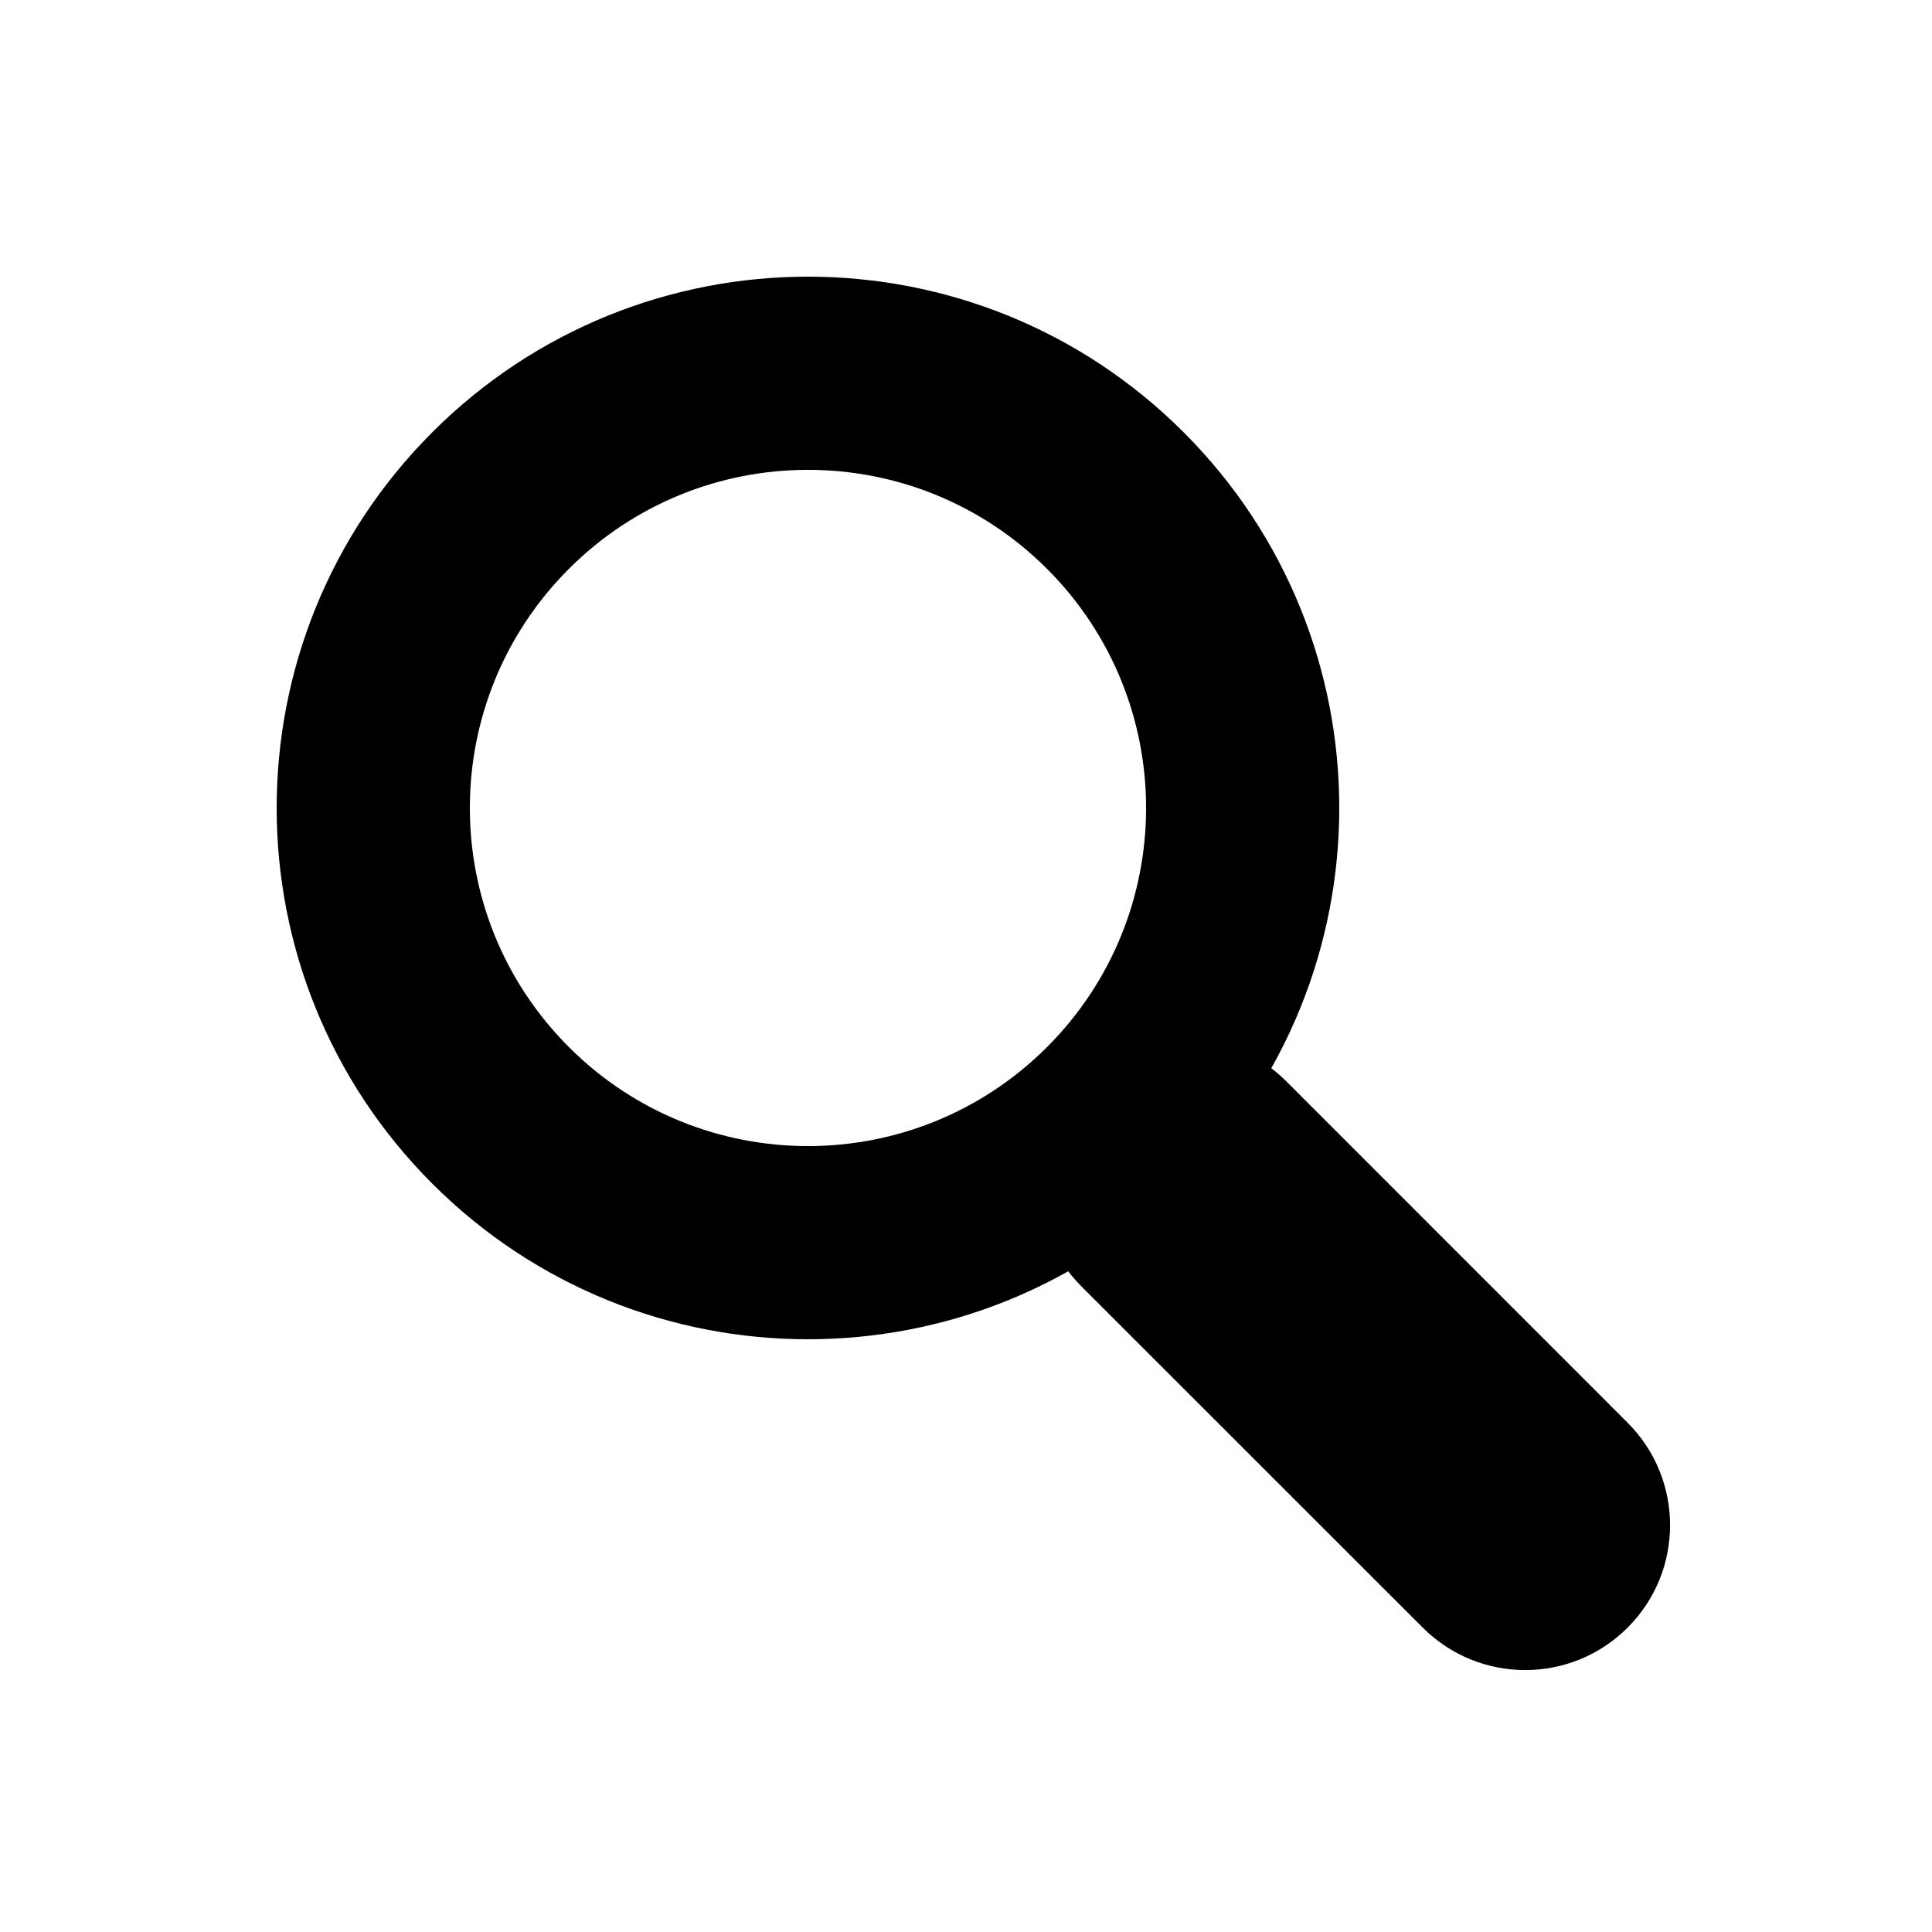
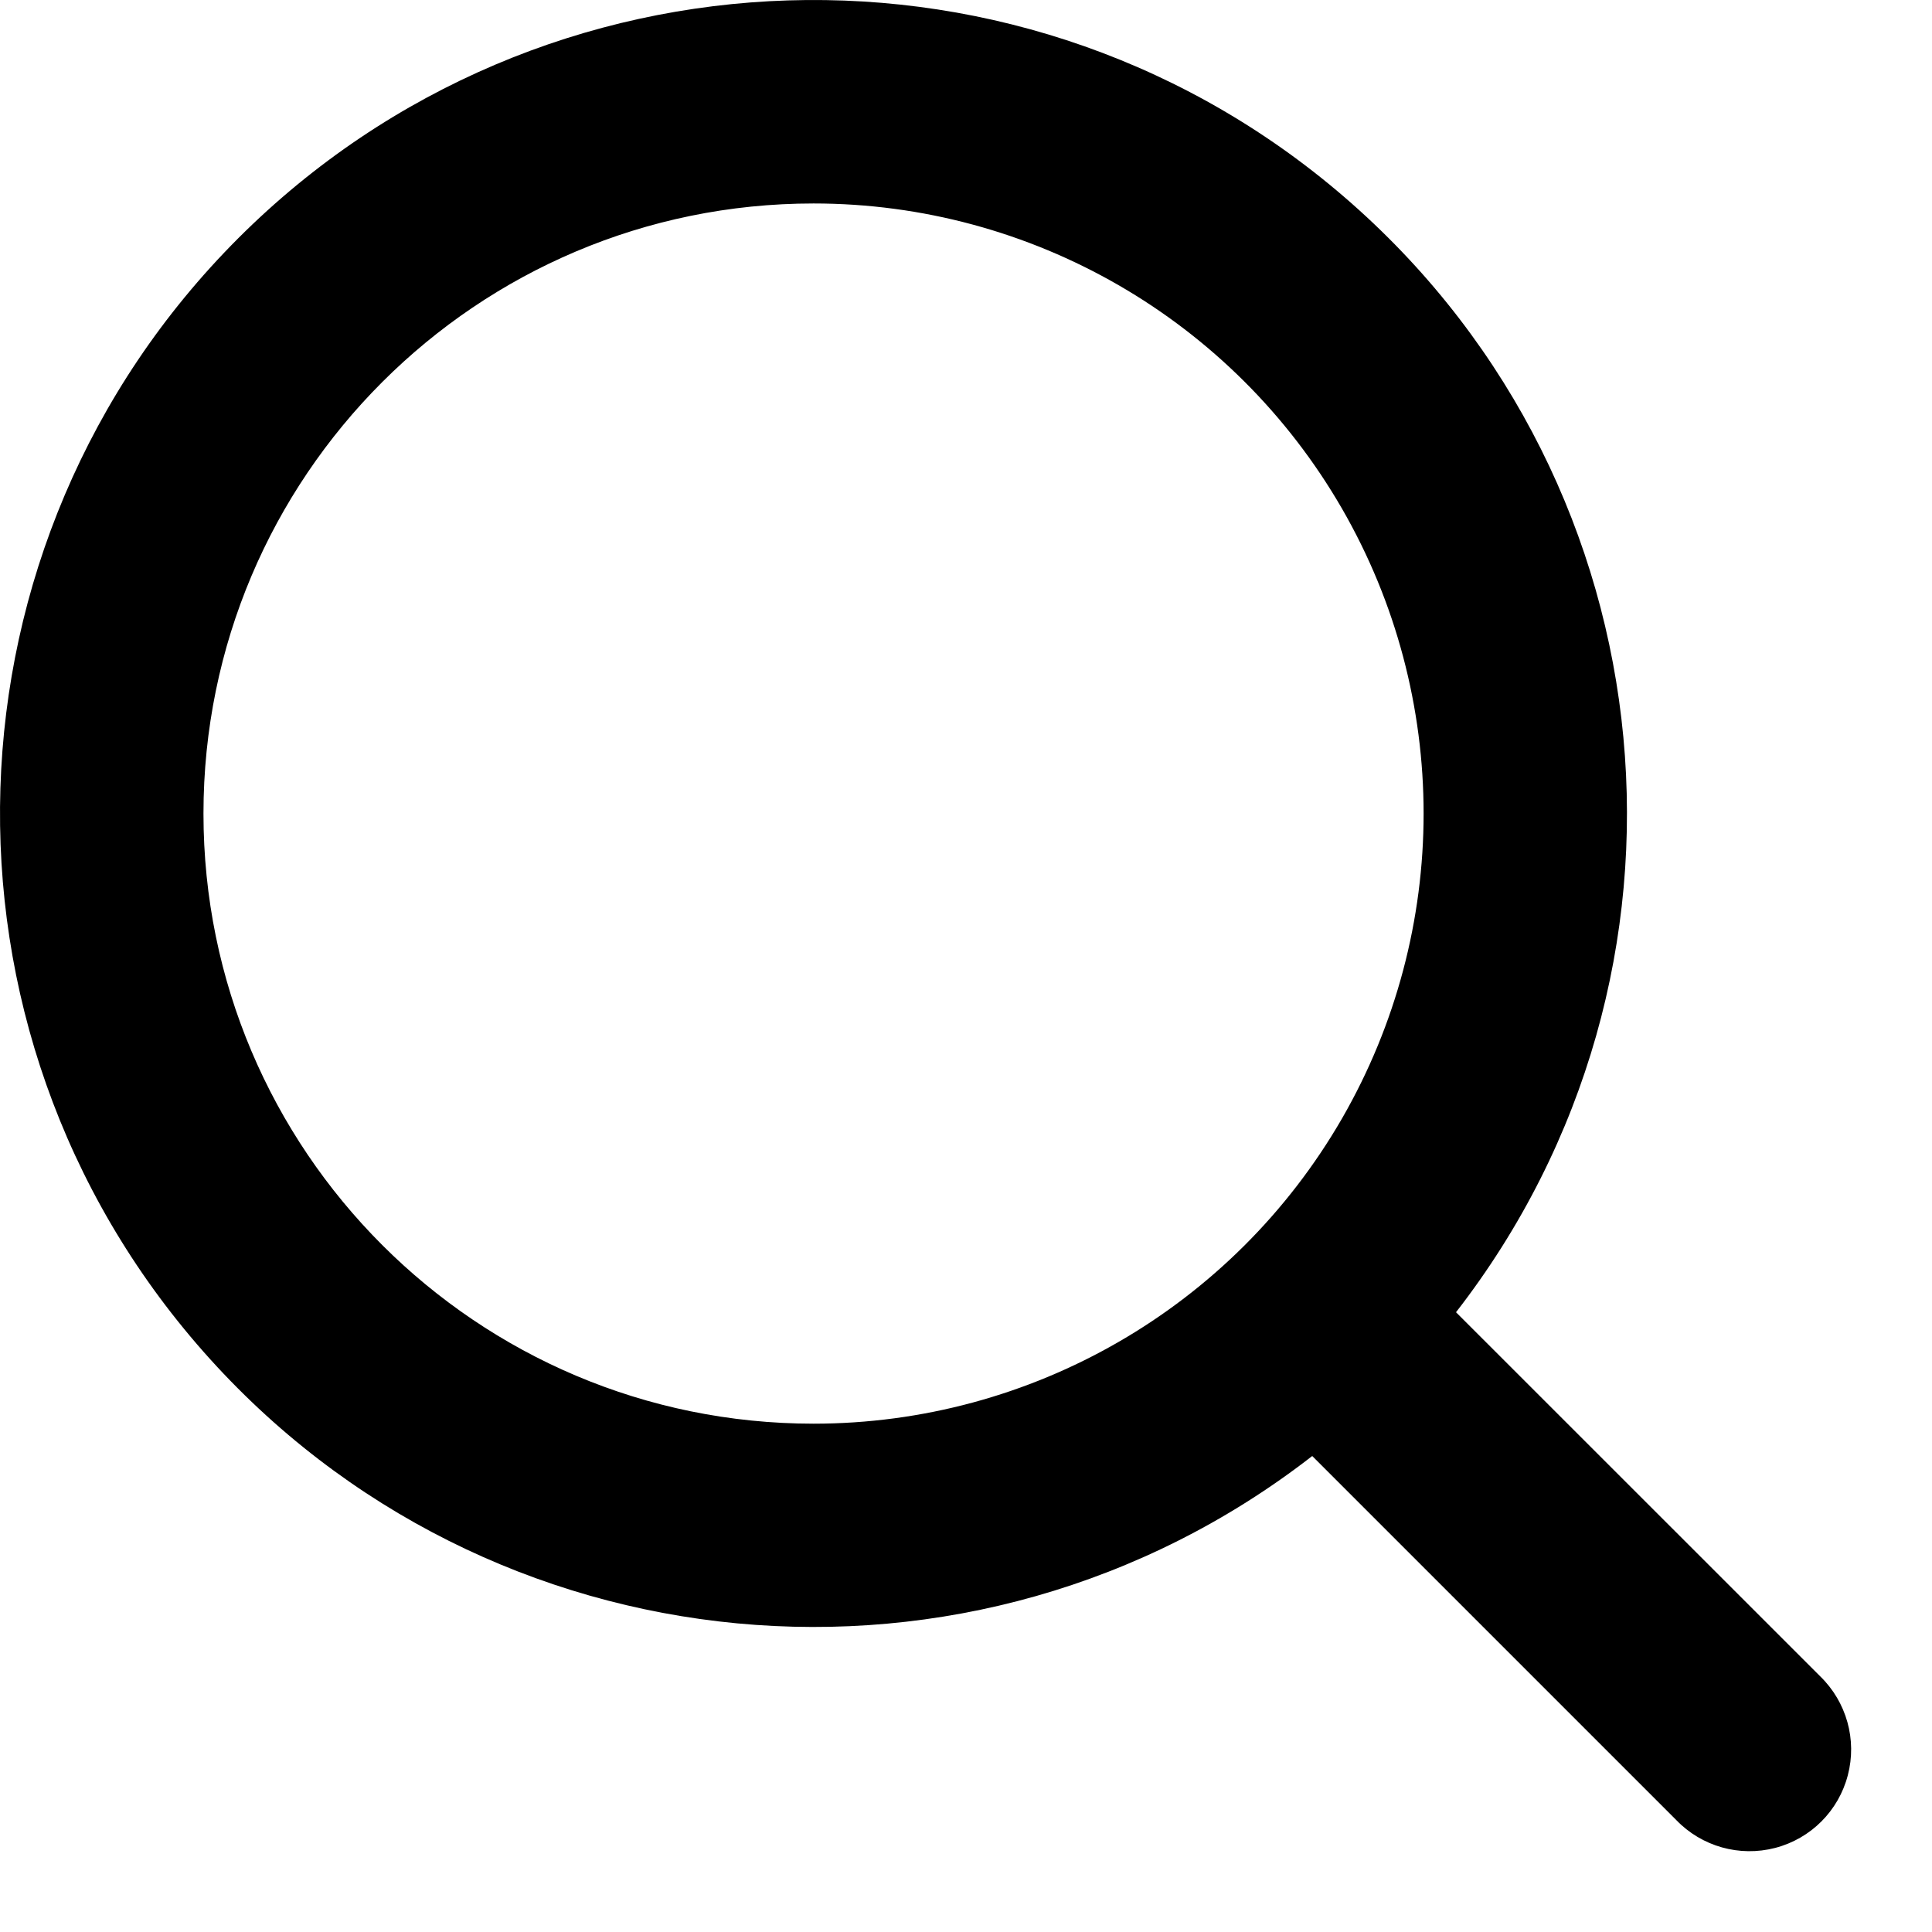
- <svg xmlns="http://www.w3.org/2000/svg" width="800px" height="800px" viewBox="0 0 20 20" fill="none">
-   <path fill-rule="evenodd" clip-rule="evenodd" d="M4.475 4.475C2.327 6.623 2.327 10.105 4.475 12.253C6.623 14.401 10.105 14.401 12.253 12.253C14.401 10.105 14.401 6.623 12.253 4.475C10.105 2.327 6.623 2.327 4.475 4.475ZM10.839 10.839C9.472 12.206 7.256 12.206 5.889 10.839C4.522 9.472 4.522 7.256 5.889 5.889C7.256 4.522 9.472 4.522 10.839 5.889C12.206 7.256 12.206 9.472 10.839 10.839Z" fill="#000000" />
-   <path d="M11.192 13.314C10.607 12.728 10.607 11.778 11.192 11.192C11.778 10.607 12.728 10.607 13.314 11.192L16.849 14.728C17.435 15.314 17.435 16.264 16.849 16.849C16.264 17.435 15.314 17.435 14.728 16.849L11.192 13.314Z" fill="#000000" />
+ <svg xmlns="http://www.w3.org/2000/svg" width="19" height="19" viewBox="0 0 19 19" fill="none">
+   <path fill-rule="evenodd" clip-rule="evenodd" d="M17.901 16.486L14.32 12.906L14.319 12.905C16.91 9.569 16.459 4.794 13.292 2C10.124 -0.794 5.33 -0.643 2.343 2.343C-0.643 5.33 -0.794 10.124 2 13.292C4.794 16.459 9.569 16.91 12.905 14.319L16.485 17.899C16.736 18.16 17.108 18.264 17.458 18.173C17.808 18.082 18.081 17.809 18.172 17.459C18.264 17.11 18.16 16.738 17.901 16.486ZM13.197 11.001C12.125 12.857 10.144 14.001 8.001 14.001C4.687 14.001 2.001 11.314 2.001 8.001C2.001 4.687 4.687 2.001 8.001 2.001C10.144 2.001 12.125 3.144 13.197 5.001C14.268 6.857 14.268 9.144 13.197 11.001Z" fill="black" />
</svg>
